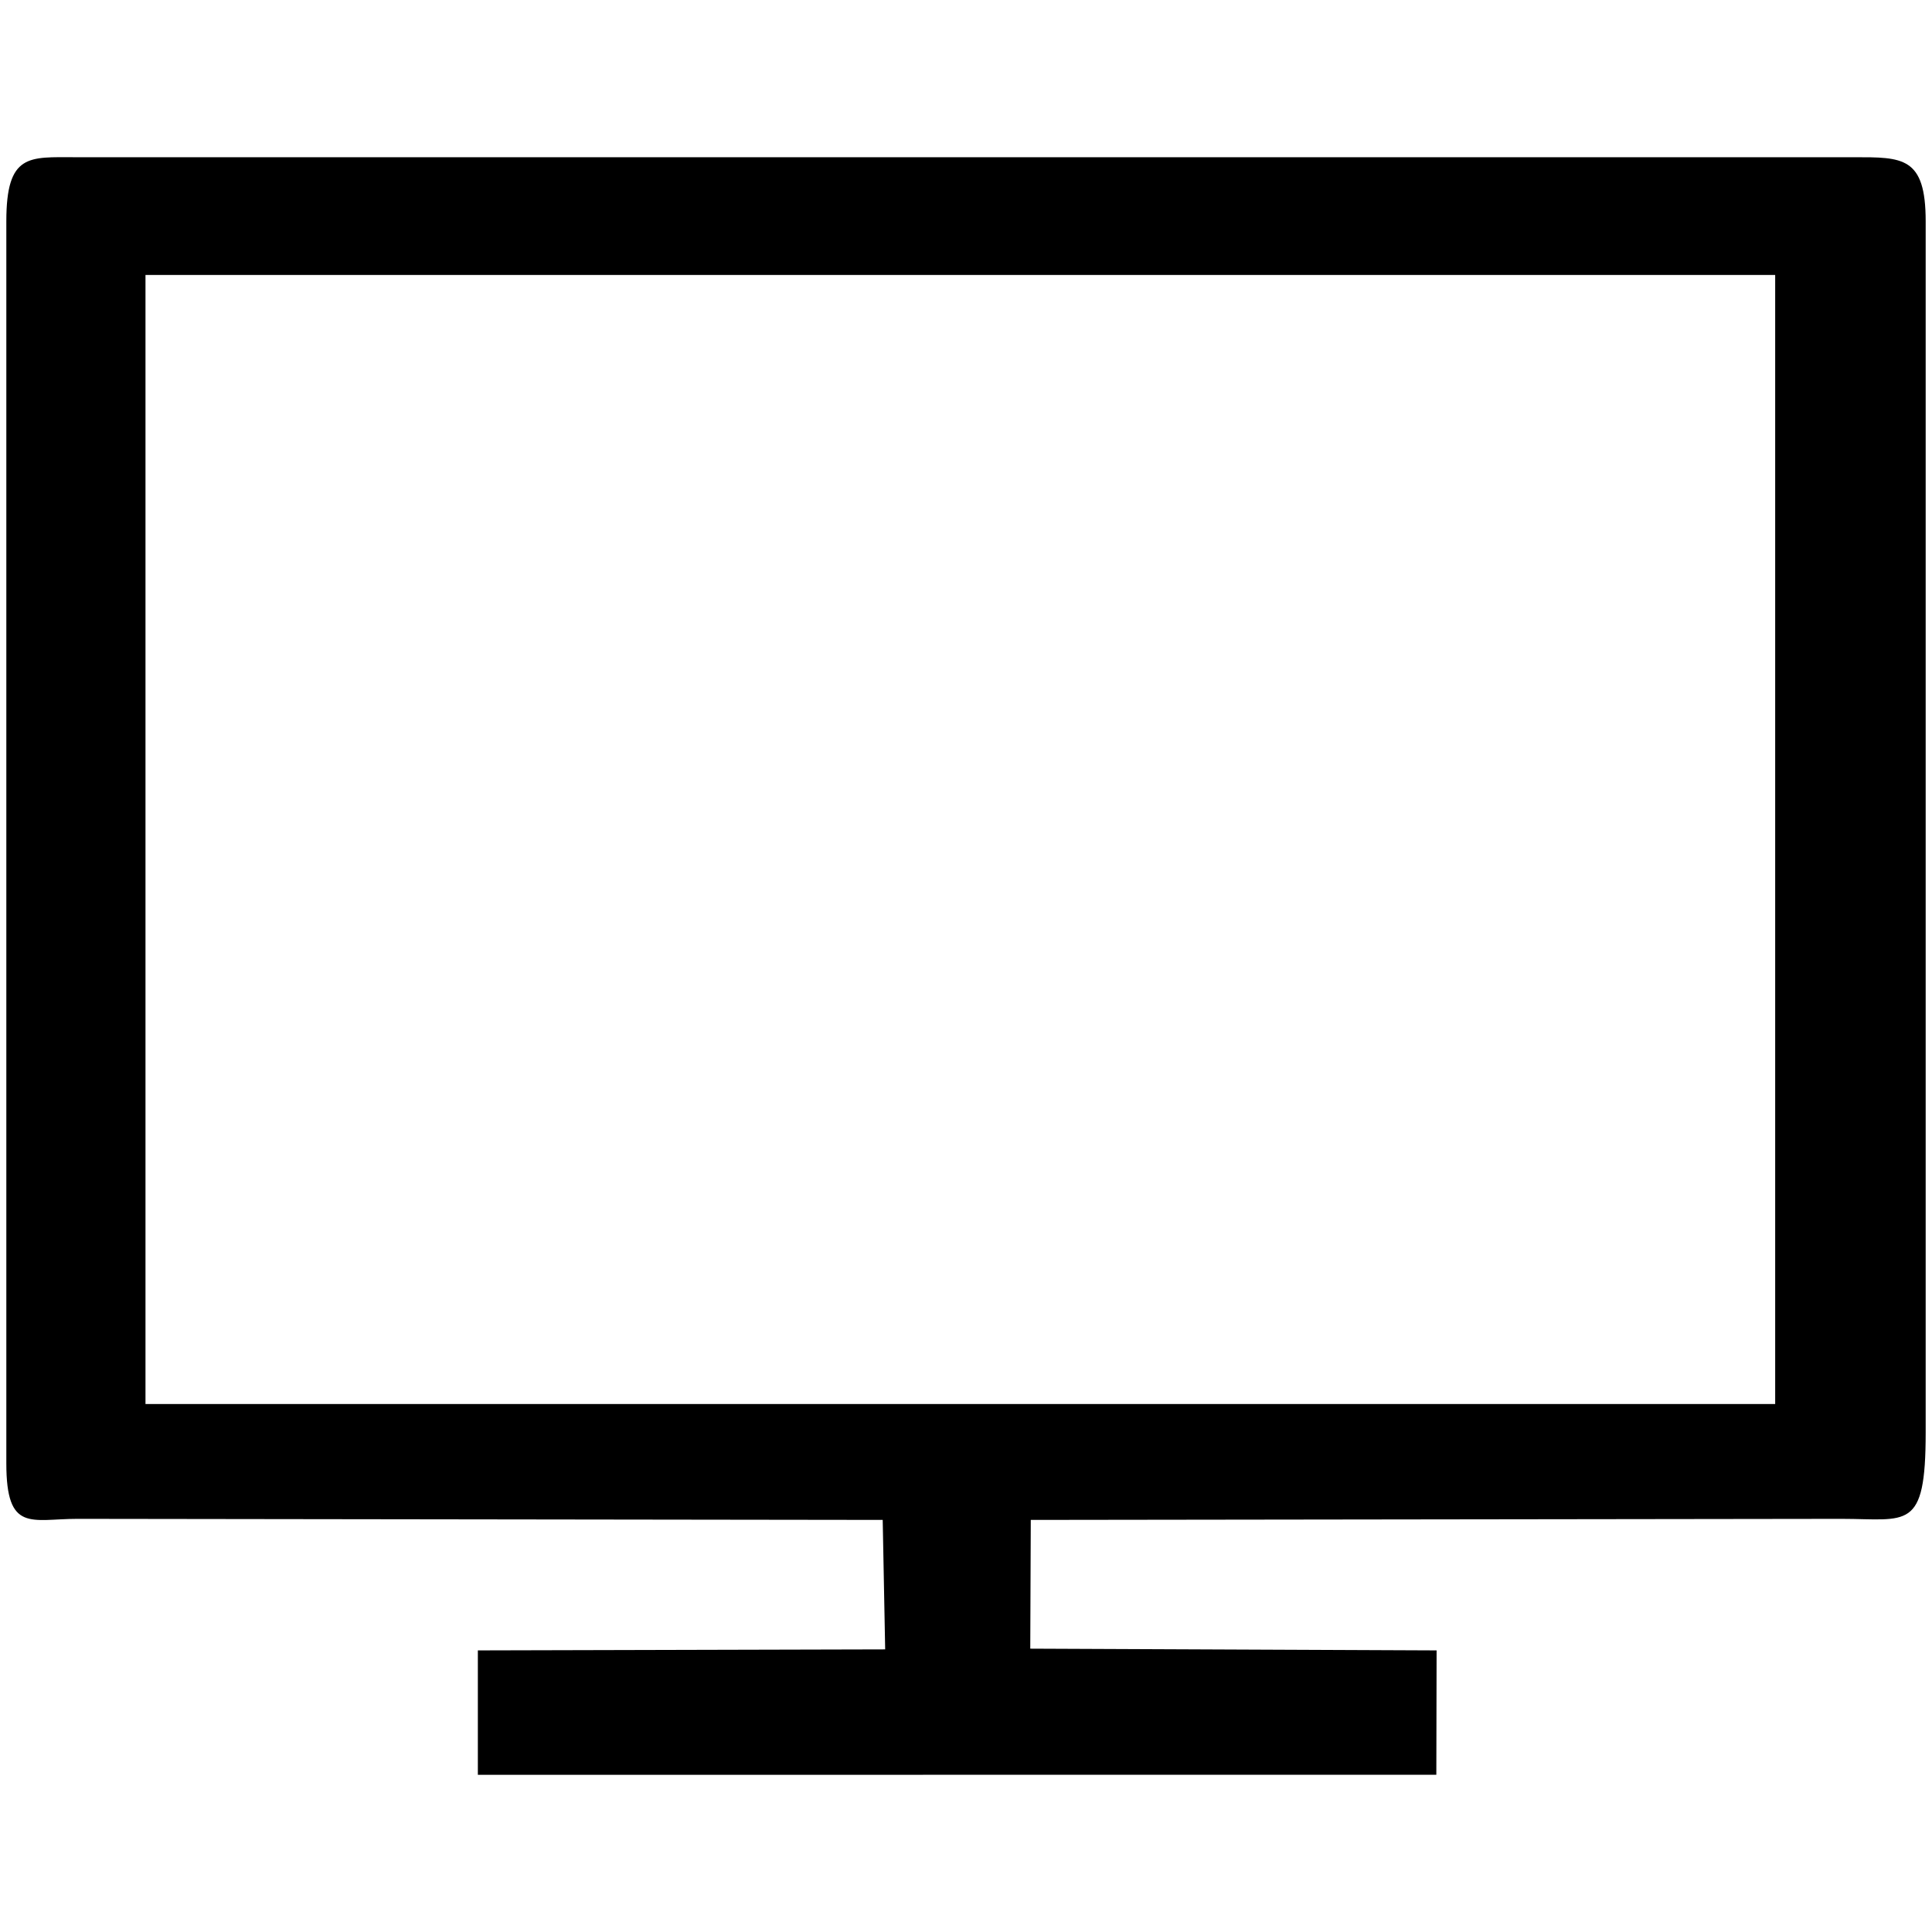
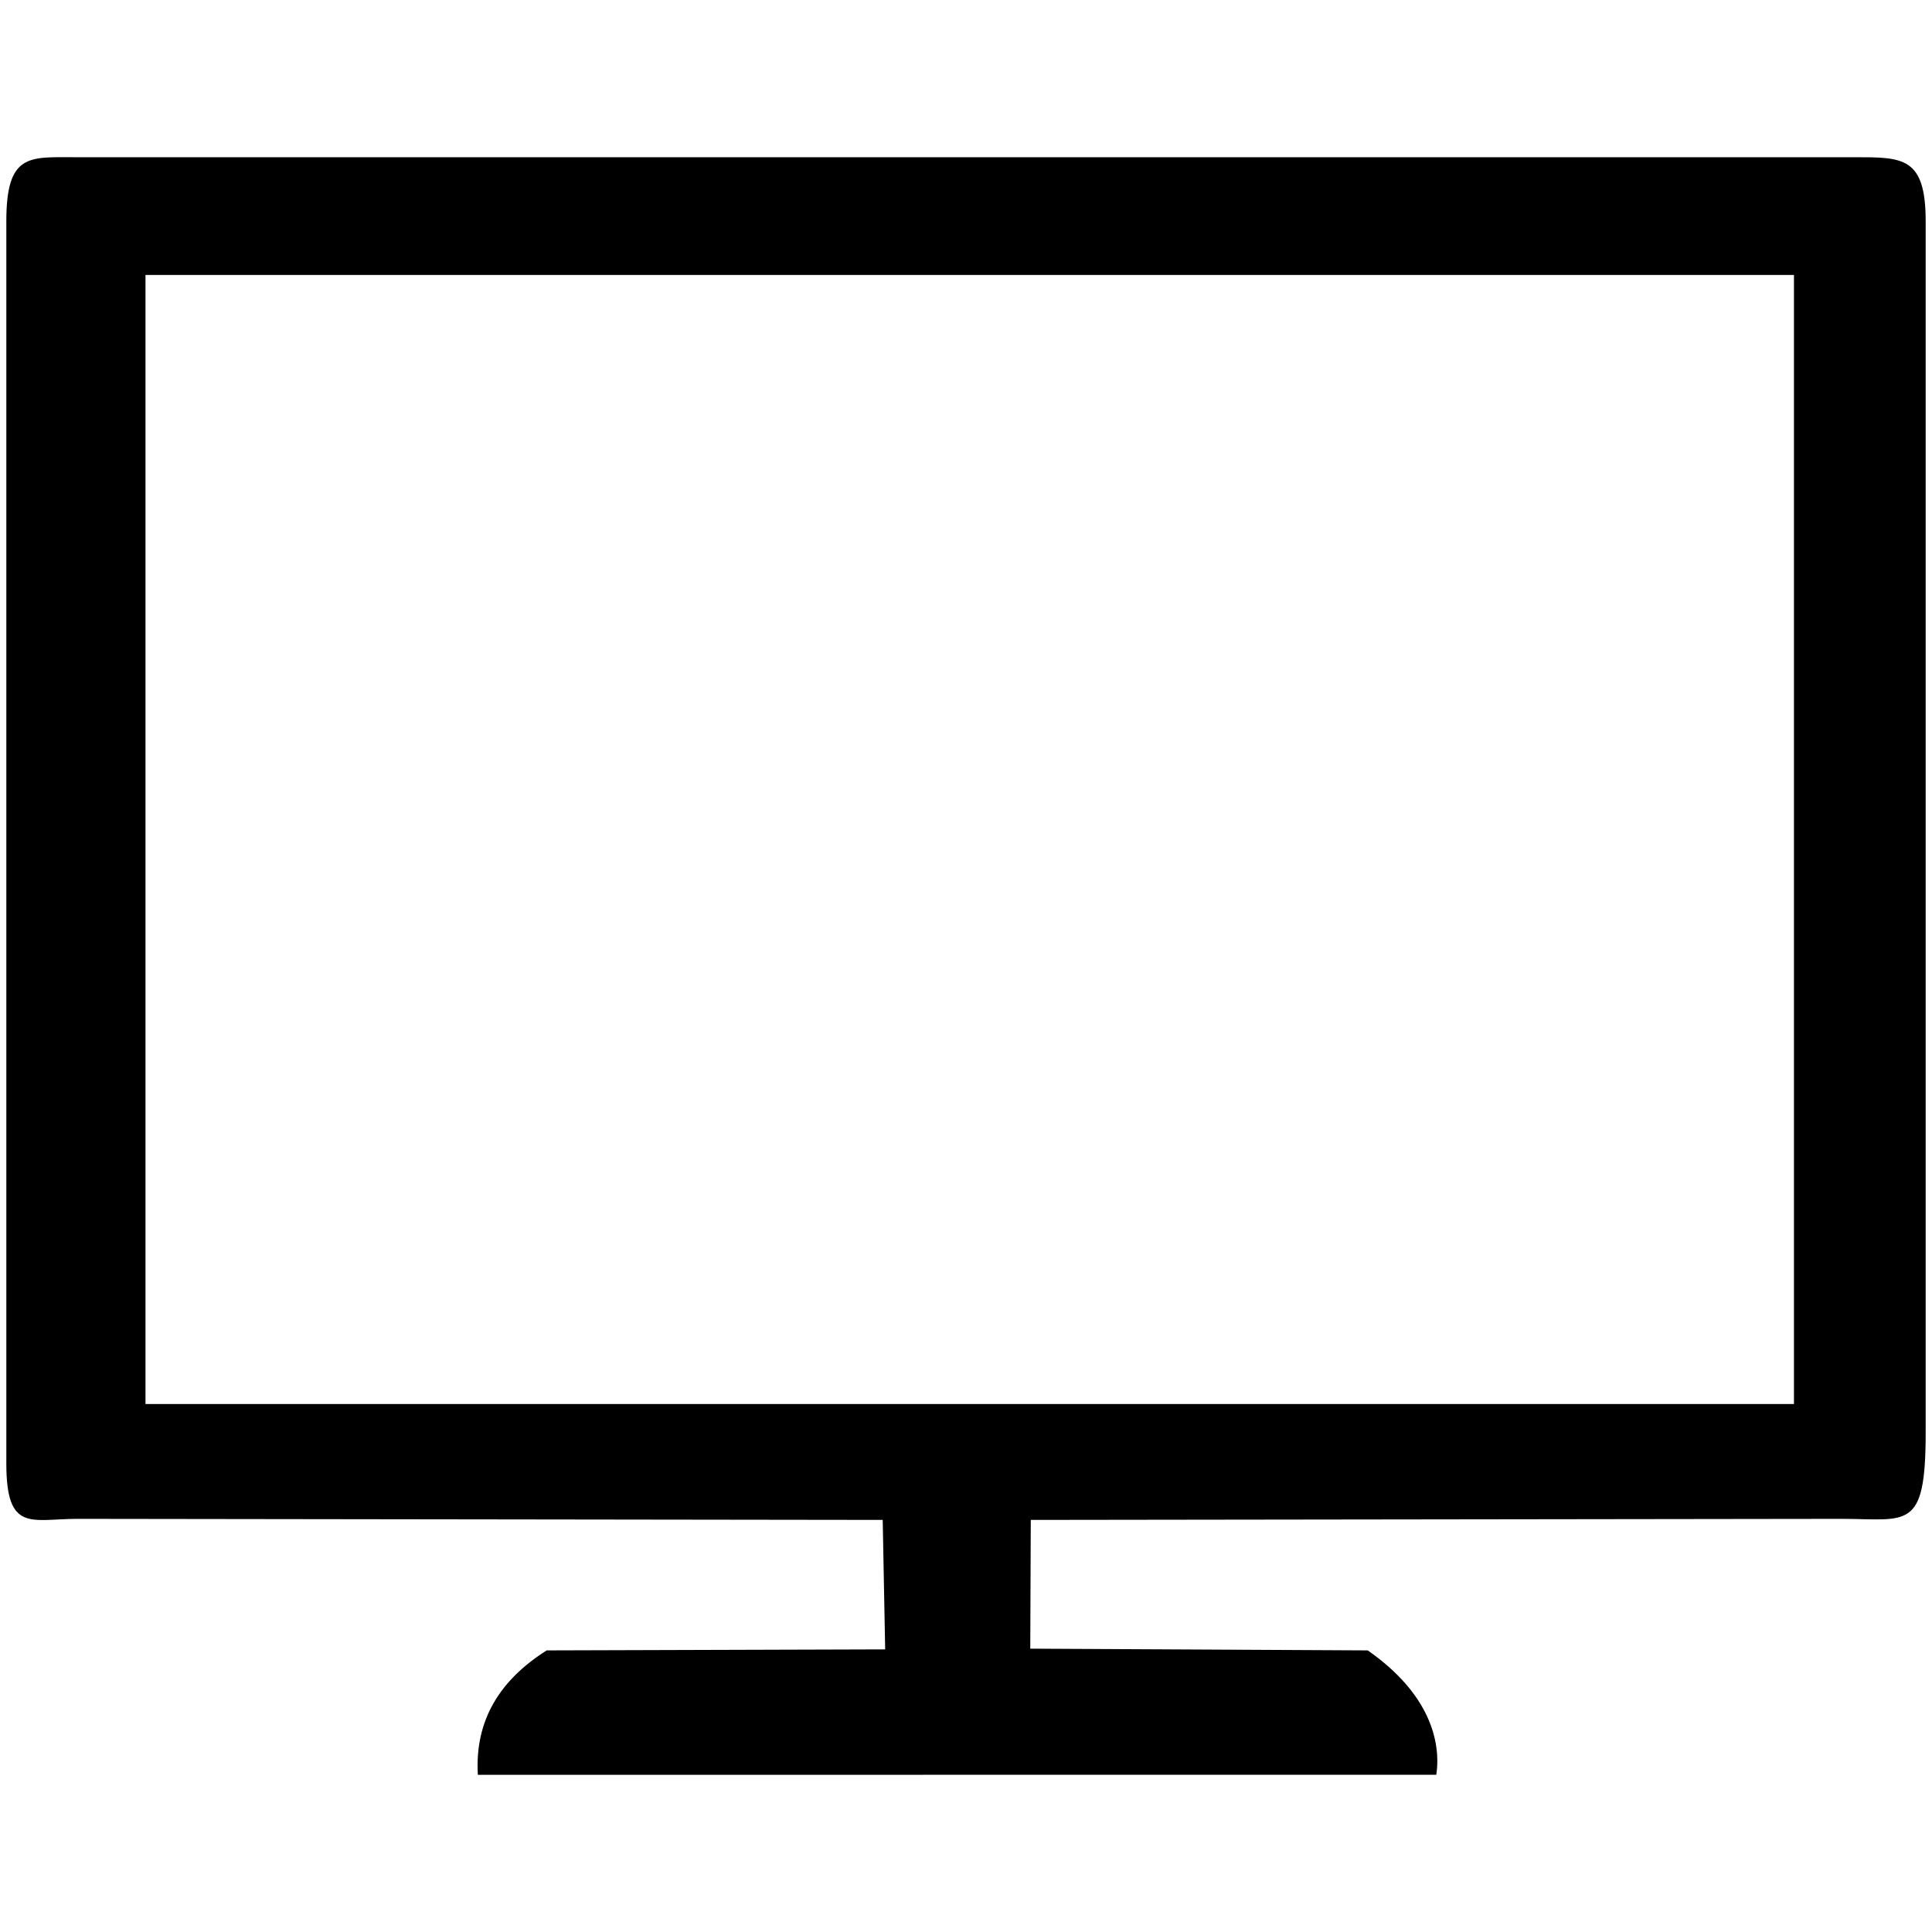
<svg xmlns="http://www.w3.org/2000/svg" width="180pt" height="180pt" version="1.0" viewBox="0 0 180 180" id="svg1077">
  <defs id="defs1081" />
  <g transform="matrix(0,-0.1947897,-0.1365044,0,212.854,265.9262)" id="g1075">
-     <path d="m 638.734,1506.406 -0.511,-549.554 -61.924,-1.684 -0.485,278.004 h -59.516 l 0.043,-654.186 59.473,-0.181 0.83,277.332 61.578,-0.348 0.511,-553.057 c 0,-45.262 -6.21,-57.732 41.234,-57.732 h 579.422 c 30.941,0 30.609,15.759 30.609,49 V 1508.062 c 0,31.357 1.921,46.938 -30.609,46.938 H 665.257 c -33.299,0 -26.523,-16.991 -26.523,-48.594 z m 594.947,-46.382 V 347.715 H 693.646 V 1460.024 Z" id="path1073" />
+     <path d="m 638.734,1506.406 -0.511,-549.554 -61.924,-1.684 -0.485,231.009 c -14.129,31.959 -33.416,49.198 -59.516,46.995 l 0.043,-654.186 c 15.988,-3.318 38.854,4.668 59.473,46.814 l 0.83,230.338 61.578,-0.348 0.511,-553.057 c 0,-45.262 -6.21,-57.732 41.234,-57.732 h 579.422 c 30.941,0 30.609,15.759 30.609,49 V 1508.062 c 0,31.357 1.921,46.938 -30.609,46.938 H 665.257 c -33.299,0 -26.523,-16.991 -26.523,-48.594 z m 594.947,-46.382 V 334.898 H 693.646 l 0,1125.125 z" id="path1073" />
  </g>
</svg>
